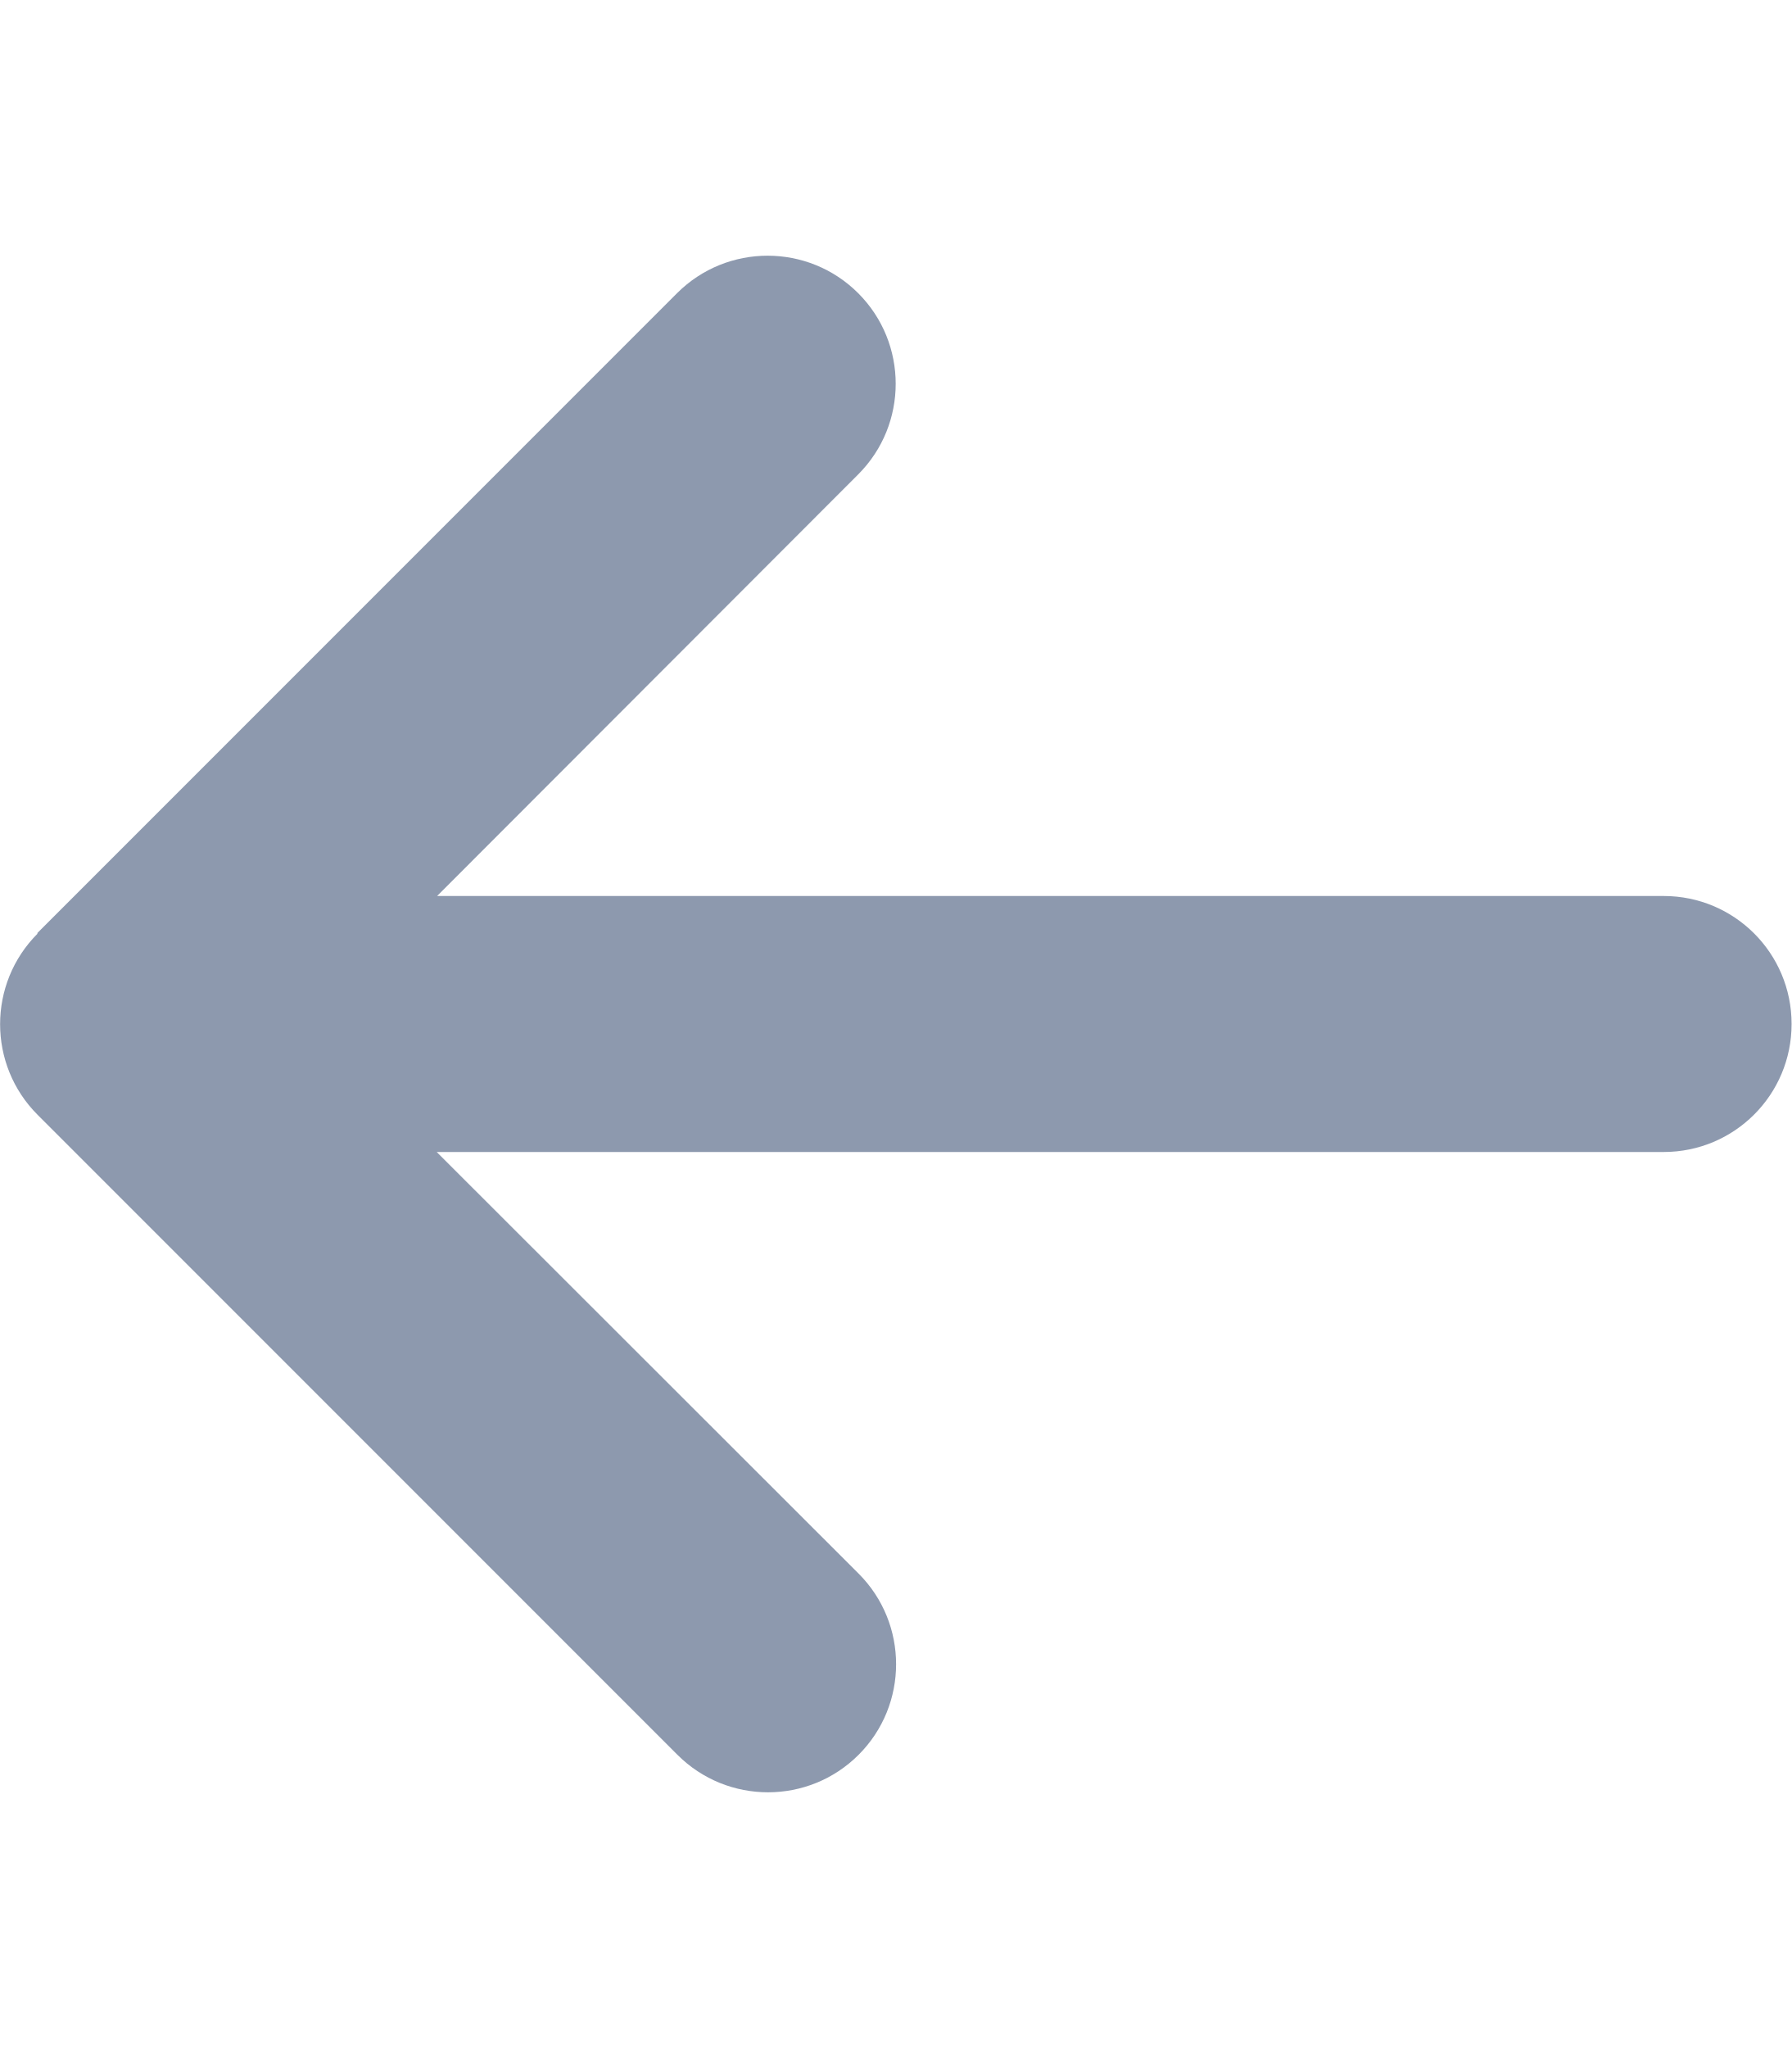
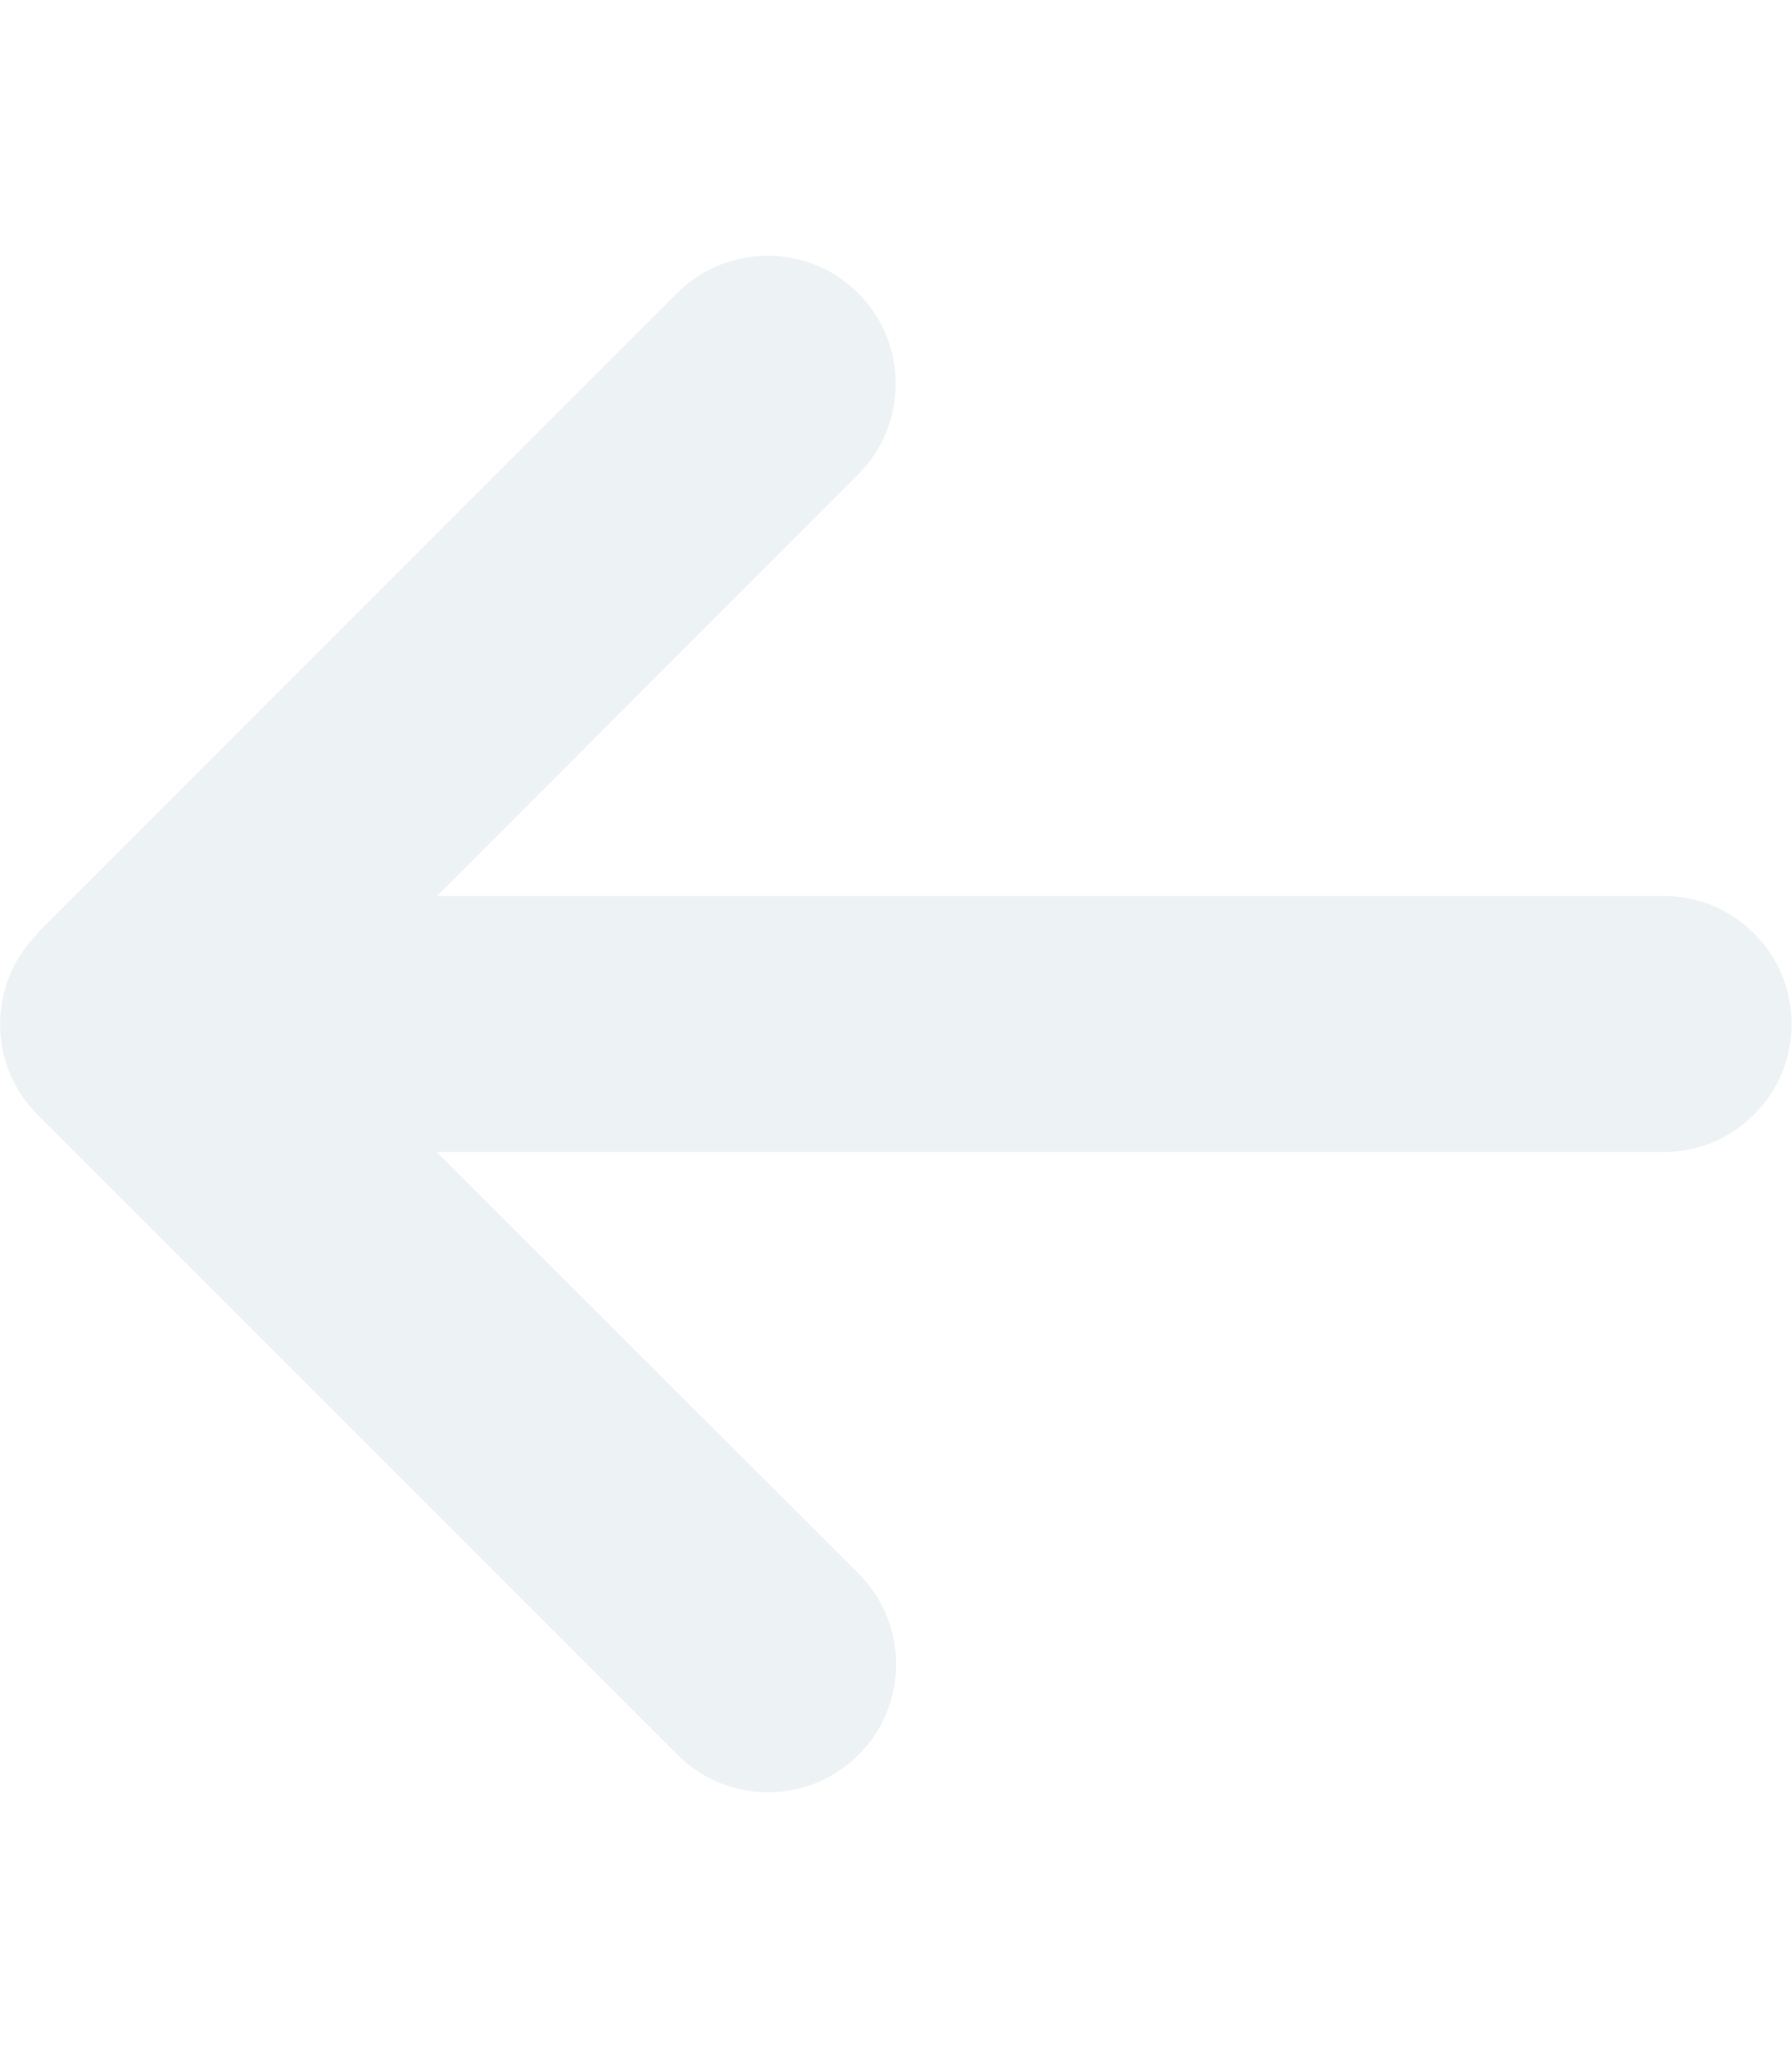
- <svg xmlns="http://www.w3.org/2000/svg" fill="#8d99ae" height="1em" viewBox="0 0 448 512">
+ <svg xmlns="http://www.w3.org/2000/svg" fill="#EDF2F4" height="1em" viewBox="0 0 448 512">
  <path d="M9.4 233.4c-12.5 12.5-12.5 32.8 0 45.3l160 160c12.5 12.5 32.8 12.5 45.3 0s12.5-32.8 0-45.3L109.2 288 416 288c17.7 0 32-14.3 32-32s-14.3-32-32-32l-306.7 0L214.6 118.6c12.5-12.5 12.5-32.8 0-45.3s-32.8-12.5-45.3 0l-160 160z" />
</svg>
